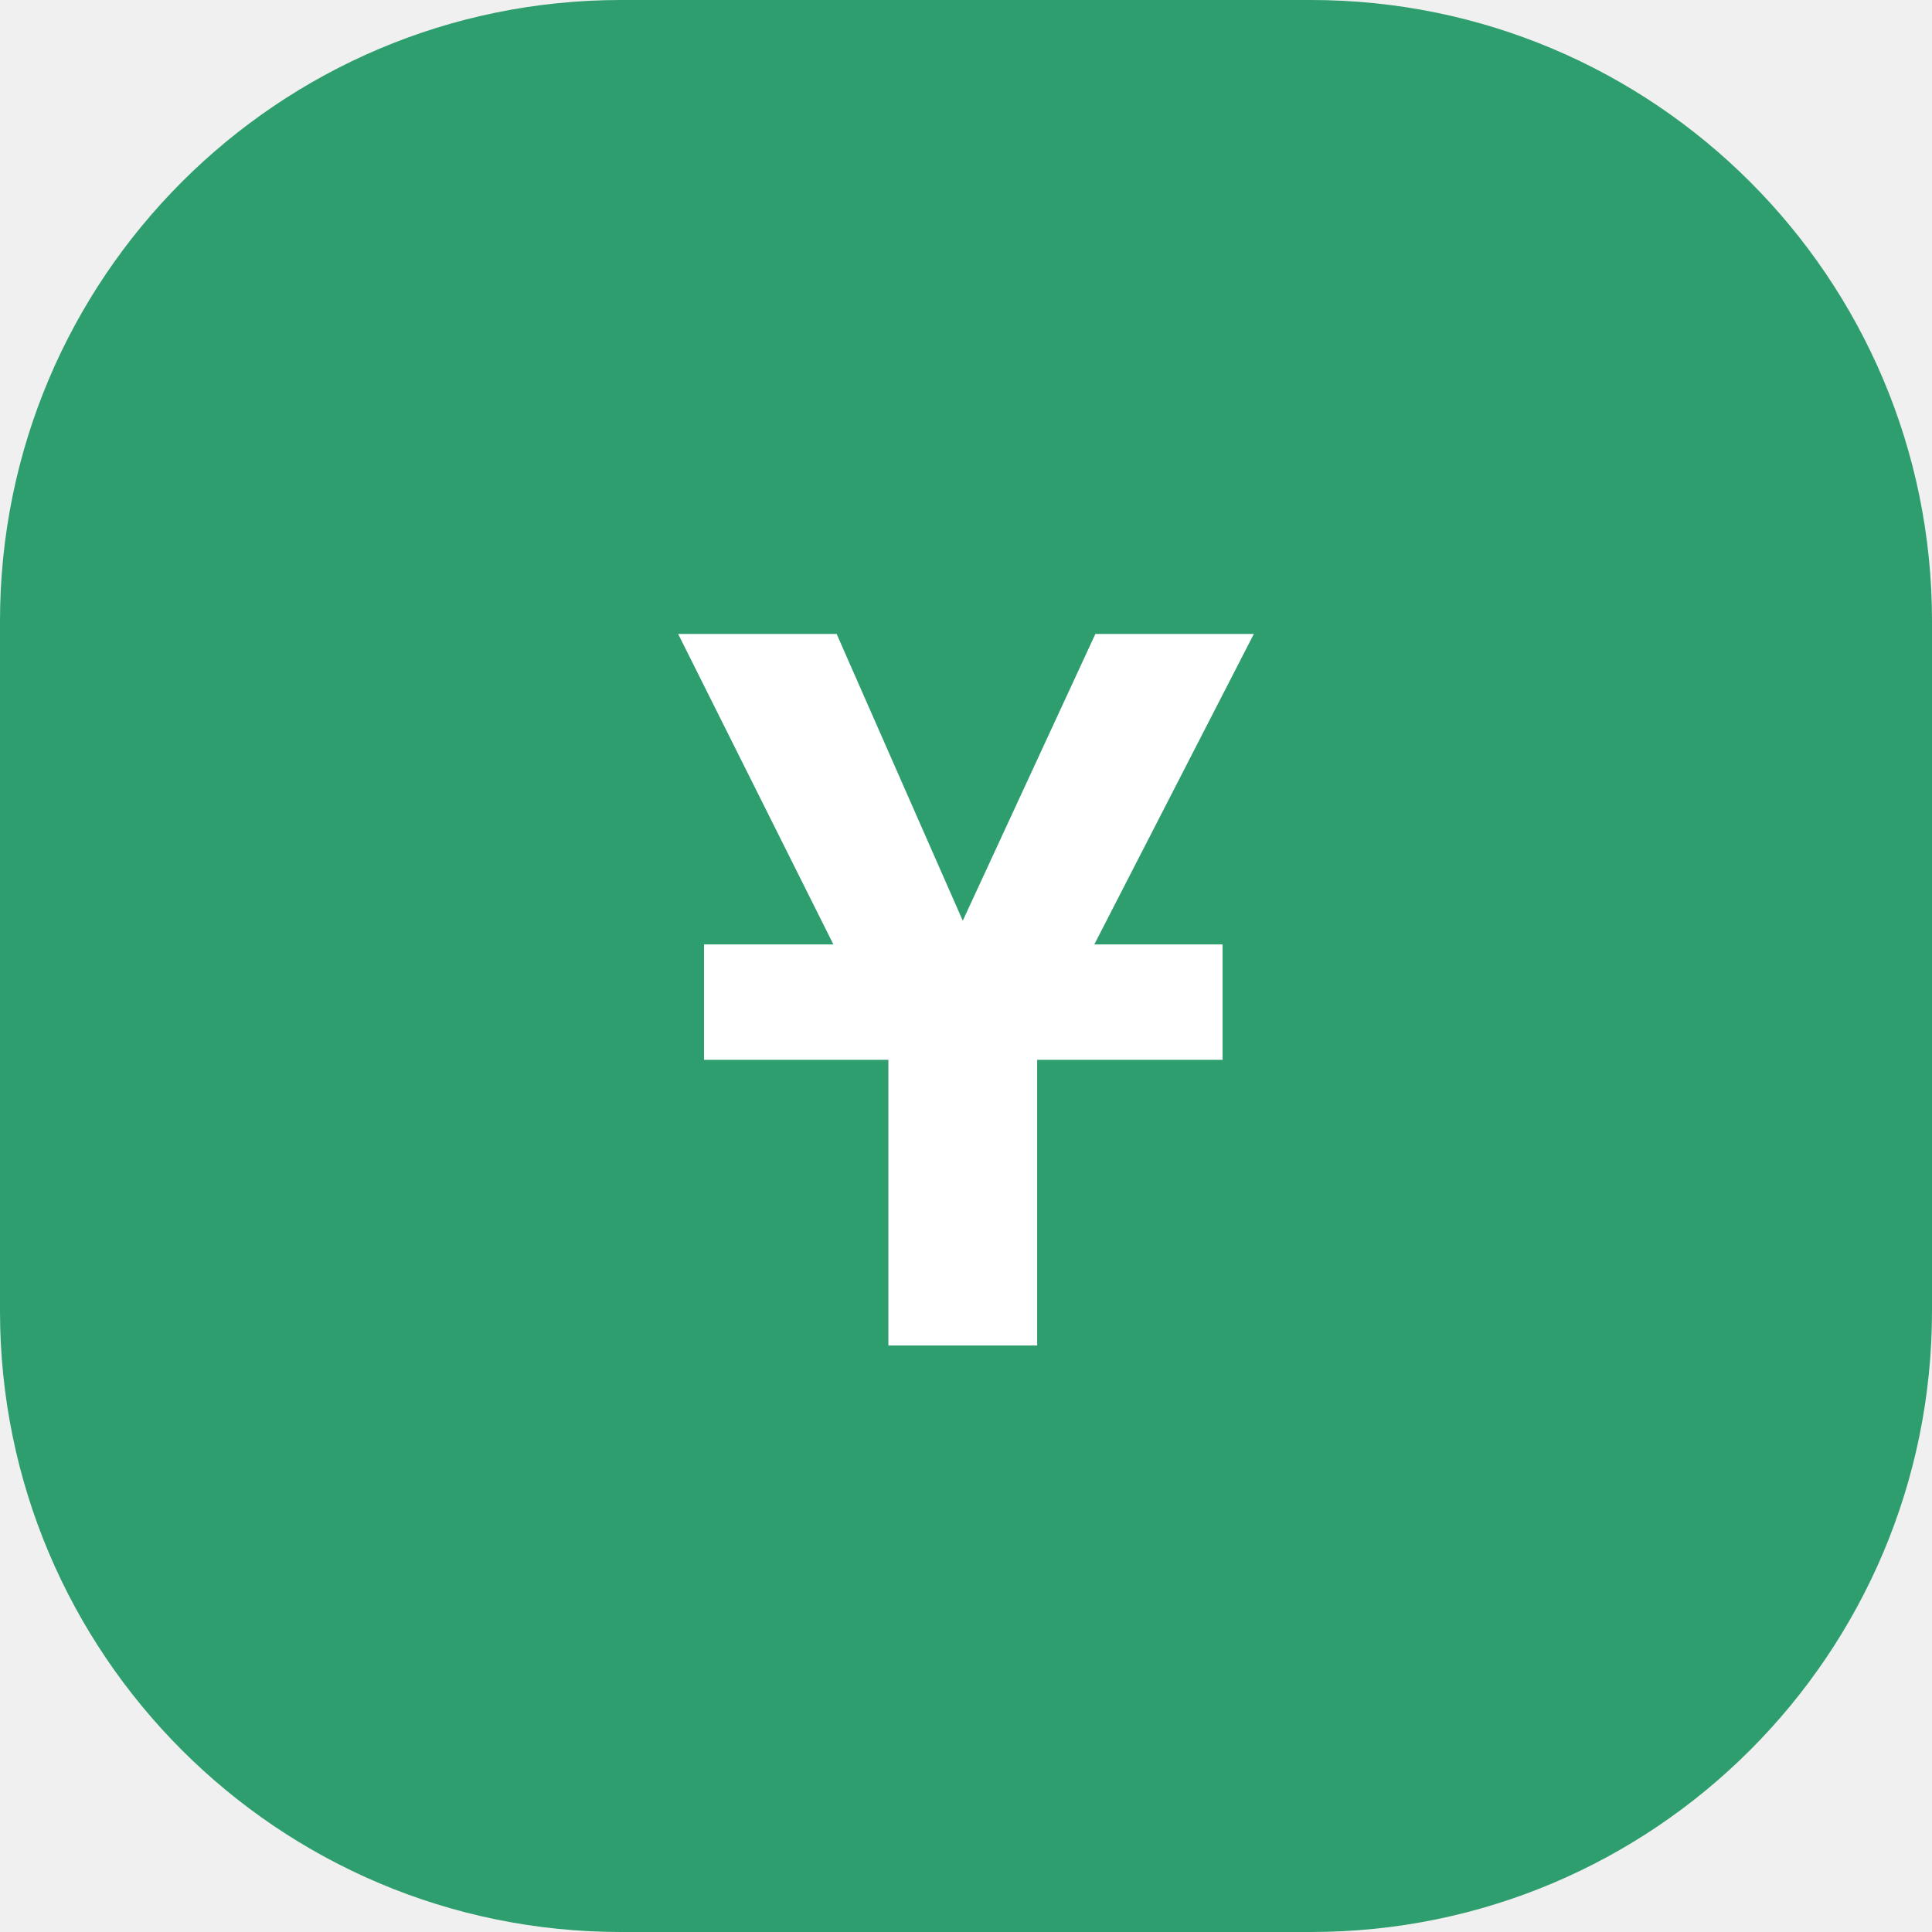
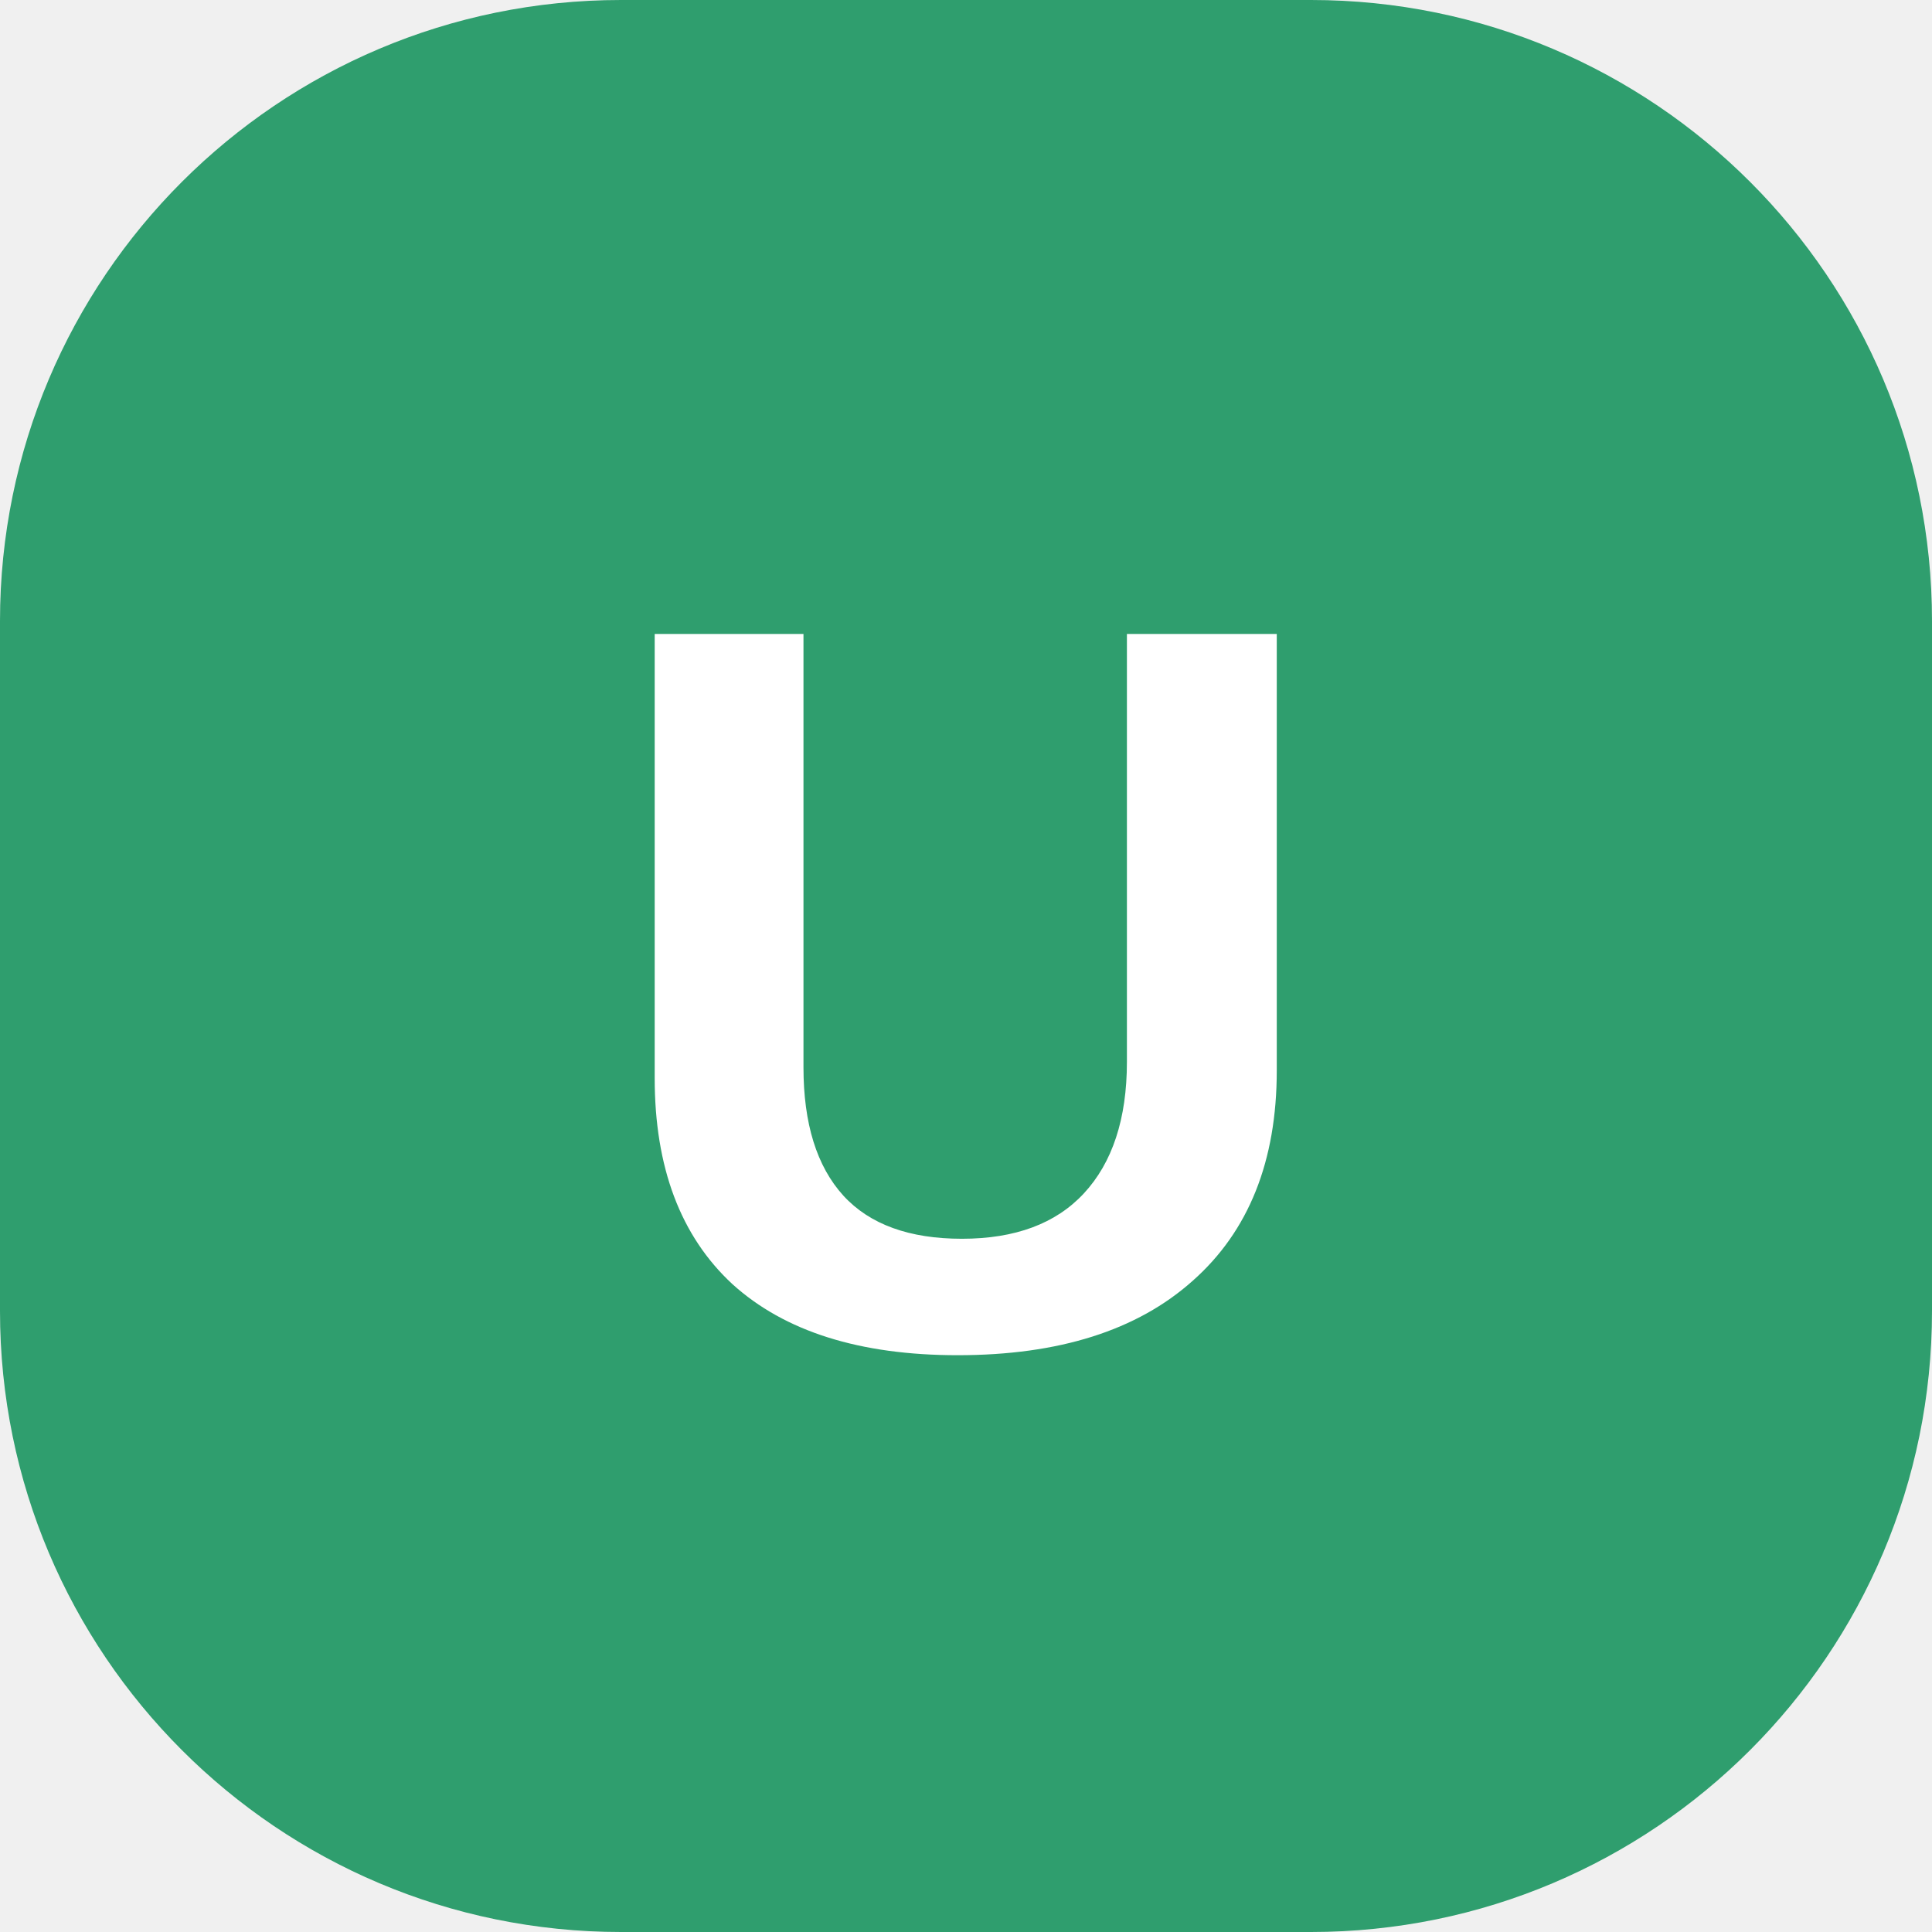
<svg xmlns="http://www.w3.org/2000/svg" viewBox="0 0 28 28">
  <rect width="28" height="28" rx="9" fill="#2f9e6e" />
-   <text x="14" y="19.5" font-family="Arial,sans-serif" font-size="15" font-weight="700" fill="#fff" text-anchor="middle">Ұ</text>
+   <text x="14" y="19.5" font-family="Arial,sans-serif" font-size="15" font-weight="700" fill="#fff" text-anchor="middle">U</text>
</svg>
